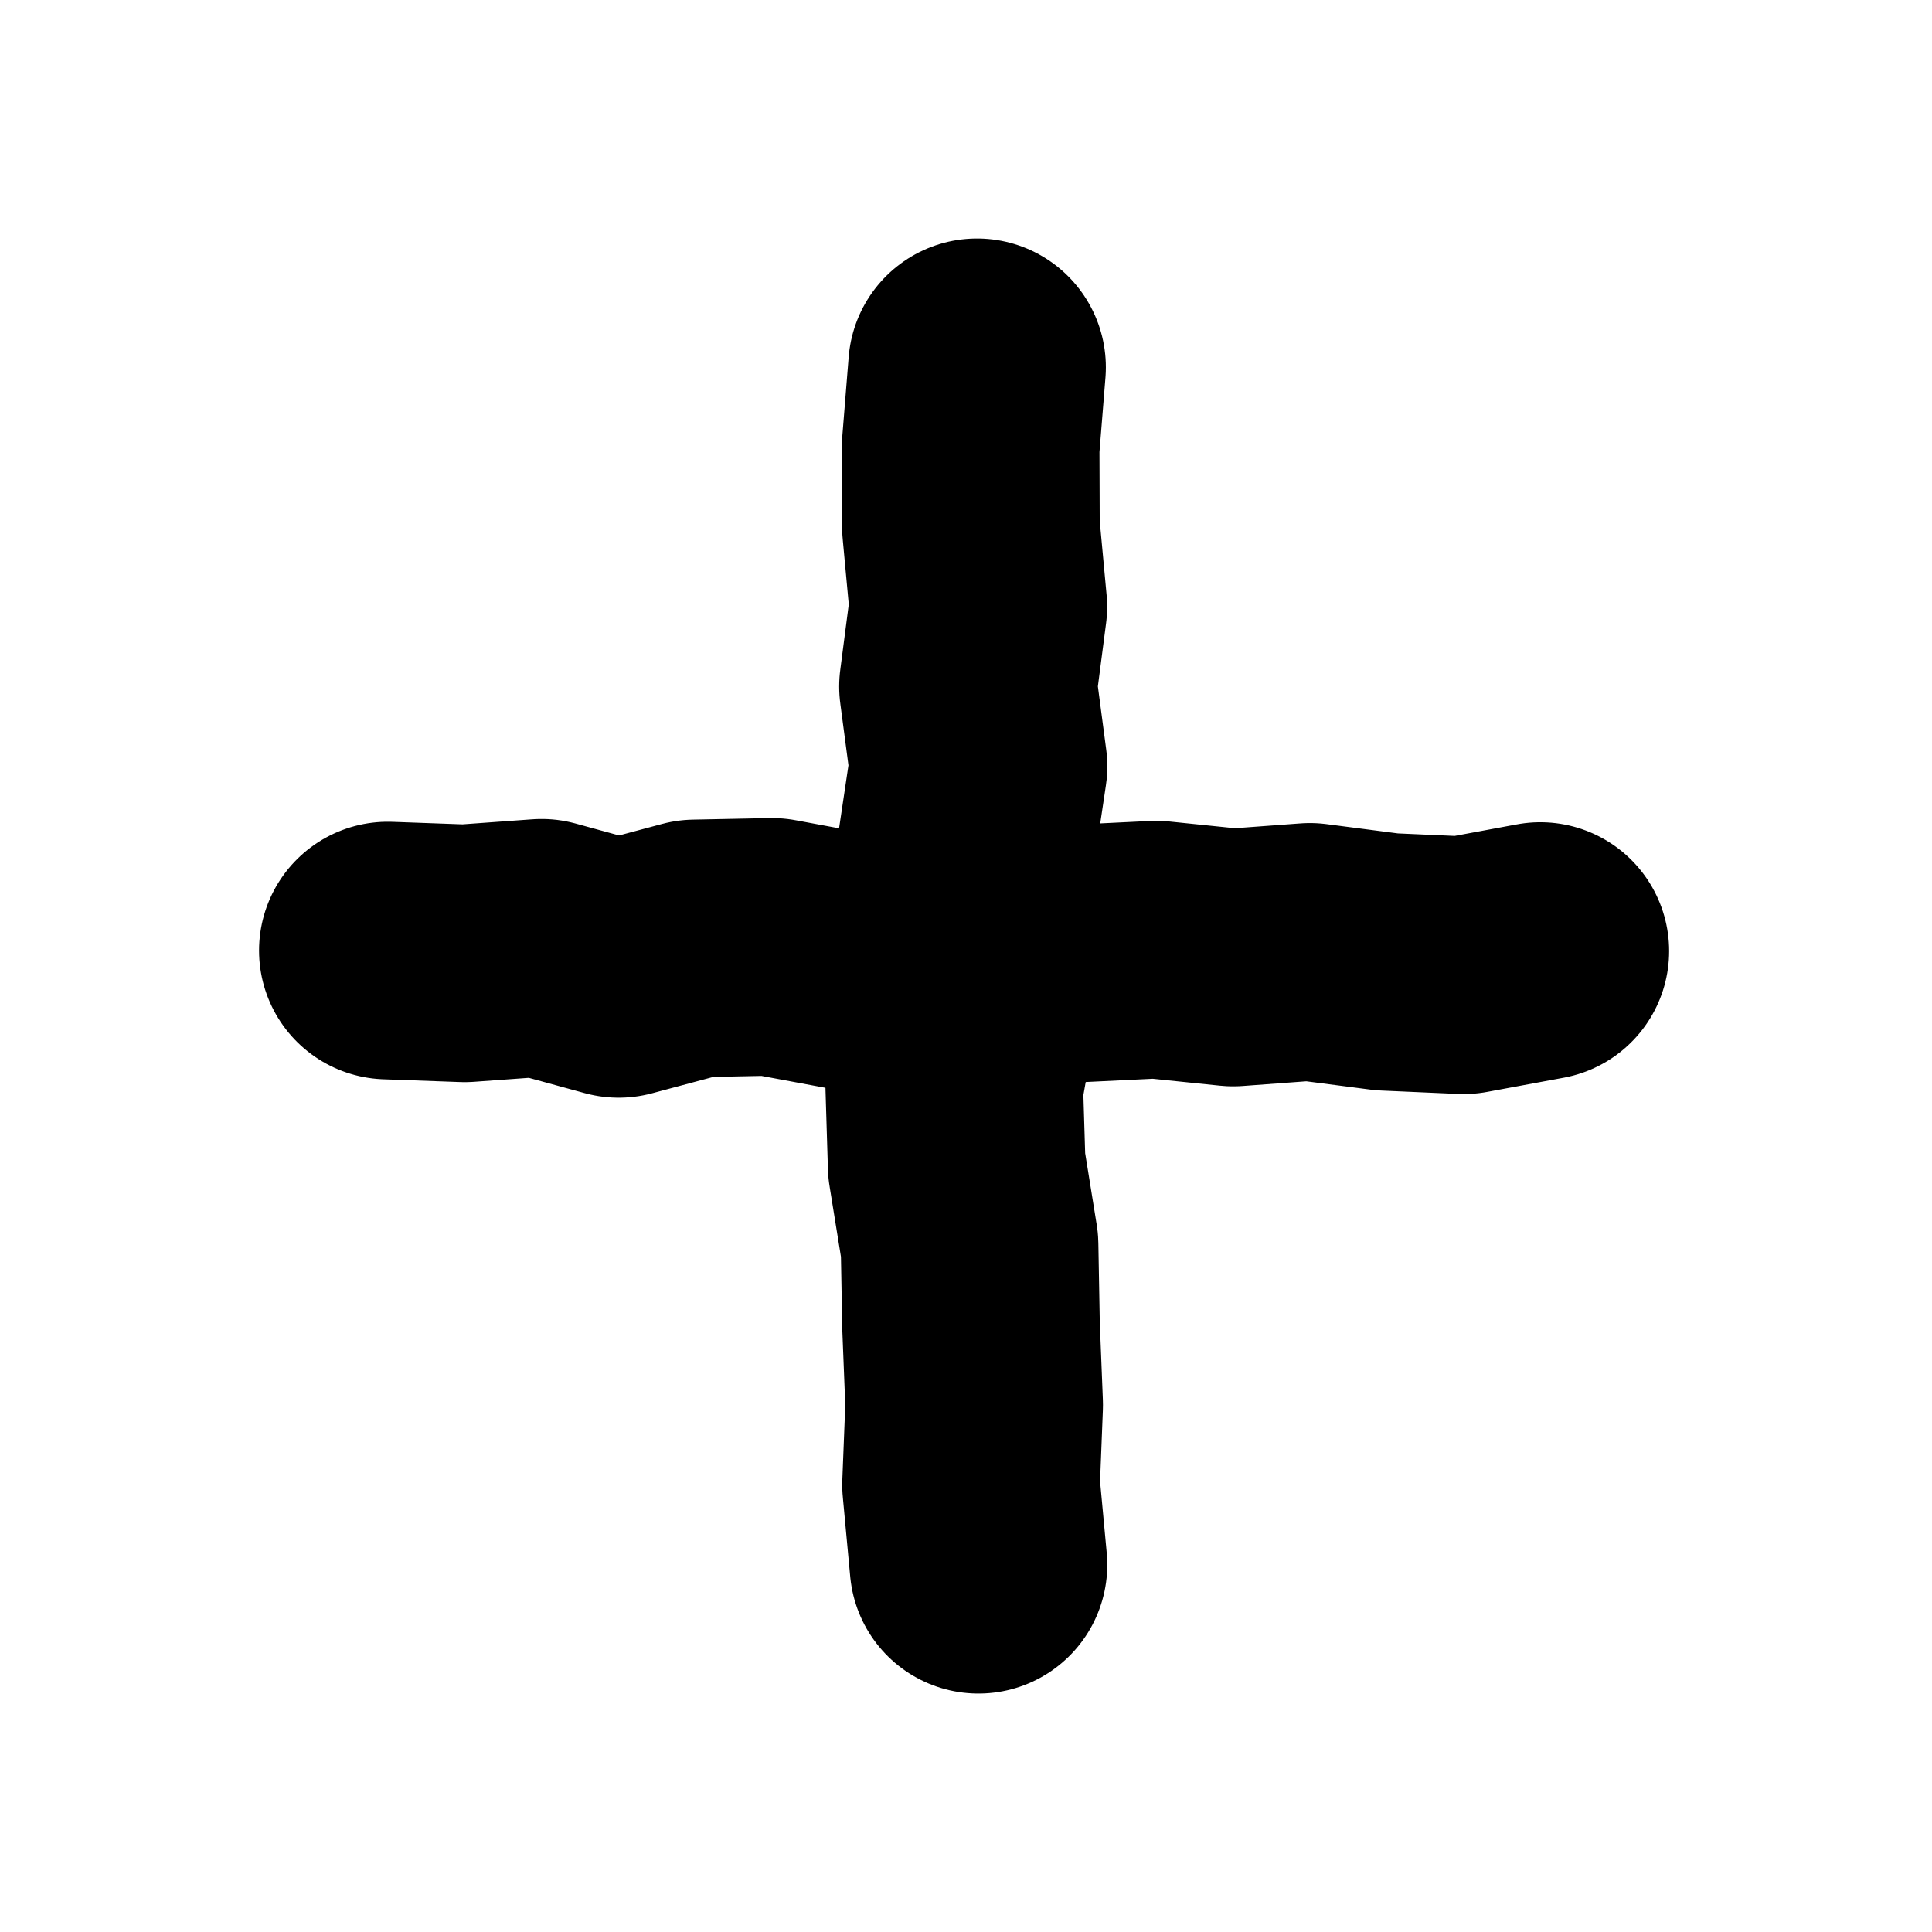
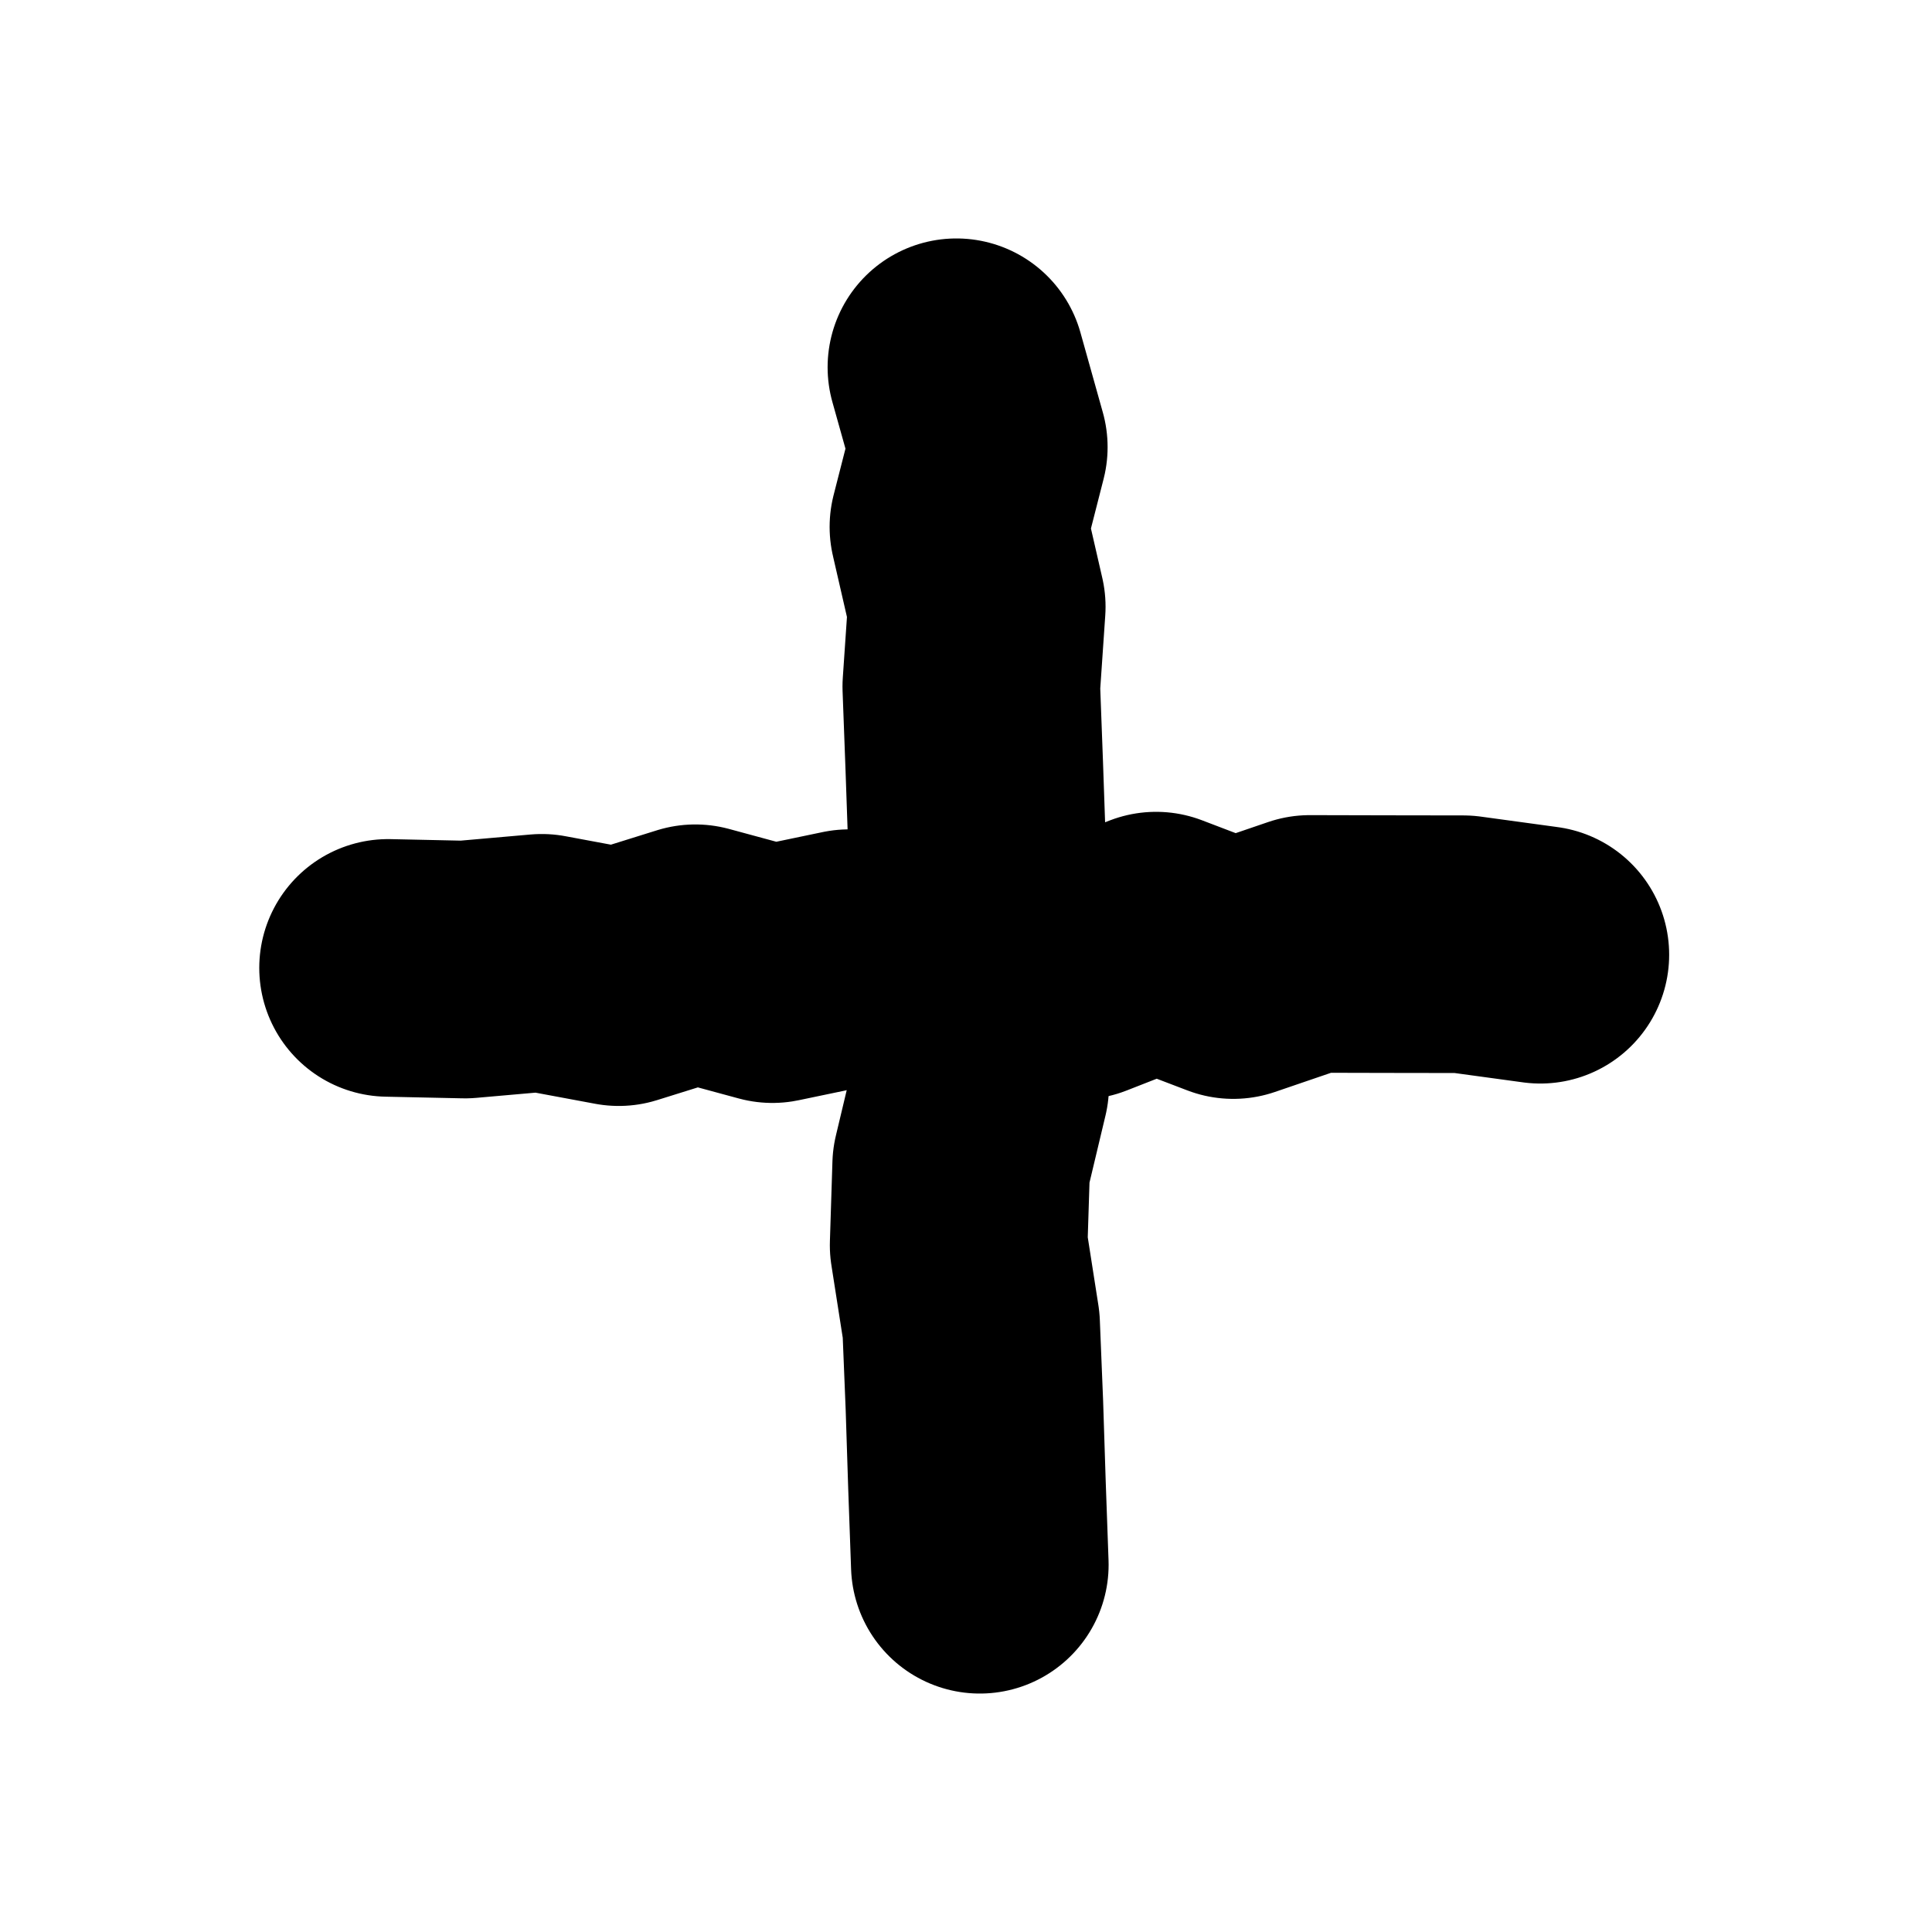
<svg xmlns="http://www.w3.org/2000/svg" id="SM_Icons" data-name="SM Icons" width="300" height="300" viewBox="0 0 300 300">
-   <polyline points="151.717 57.034 150.721 69.424 150.765 81.819 151.916 94.215 150.306 106.603 151.943 119.002 150.096 131.393 151.932 143.793 150.378 156.184 148.174 168.574 148.551 180.966 150.553 193.367 150.777 205.767 151.268 218.163 150.781 230.566 151.936 242.973" style="fill: none; stroke: #000; stroke-linecap: round; stroke-linejoin: round; stroke-width: 40px;" />
-   <polyline points="239.179 147.677 227.279 149.883 215.343 149.356 203.397 147.805 191.481 148.685 179.537 147.46 167.613 148.039 155.691 148.552 143.768 149.054 131.84 149.251 119.887 147.03 107.96 147.268 96.066 150.448 84.096 147.169 72.168 148.032 60.225 147.601" style="fill: none; stroke: #000; stroke-linecap: round; stroke-linejoin: round; stroke-width: 40px;" />
+   <polyline points="148.511 57.026 151.987 69.428 148.823 81.814 151.67 94.214 150.822 106.605 151.285 119 151.716 131.398 150.07 143.788 150.579 156.184 152.204 168.585 149.251 180.968 148.857 193.362 150.798 205.767 151.302 218.164 151.701 230.569 152.145 242.974" style="fill: none; stroke: #000; stroke-linecap: round; stroke-linejoin: round; stroke-width: 40px;" />
+   <polyline points="239.186 148.251 227.239 146.62 215.31 146.602 203.382 146.574 191.504 150.633 179.52 146.06 167.646 150.712 155.669 146.752 143.765 148.859 131.834 148.783 119.938 151.264 107.969 148.02 96.081 151.732 84.124 149.505 72.199 150.552 60.258 150.296" style="fill: none; stroke: #000; stroke-linecap: round; stroke-linejoin: round; stroke-width: 40px;" />
</svg>
